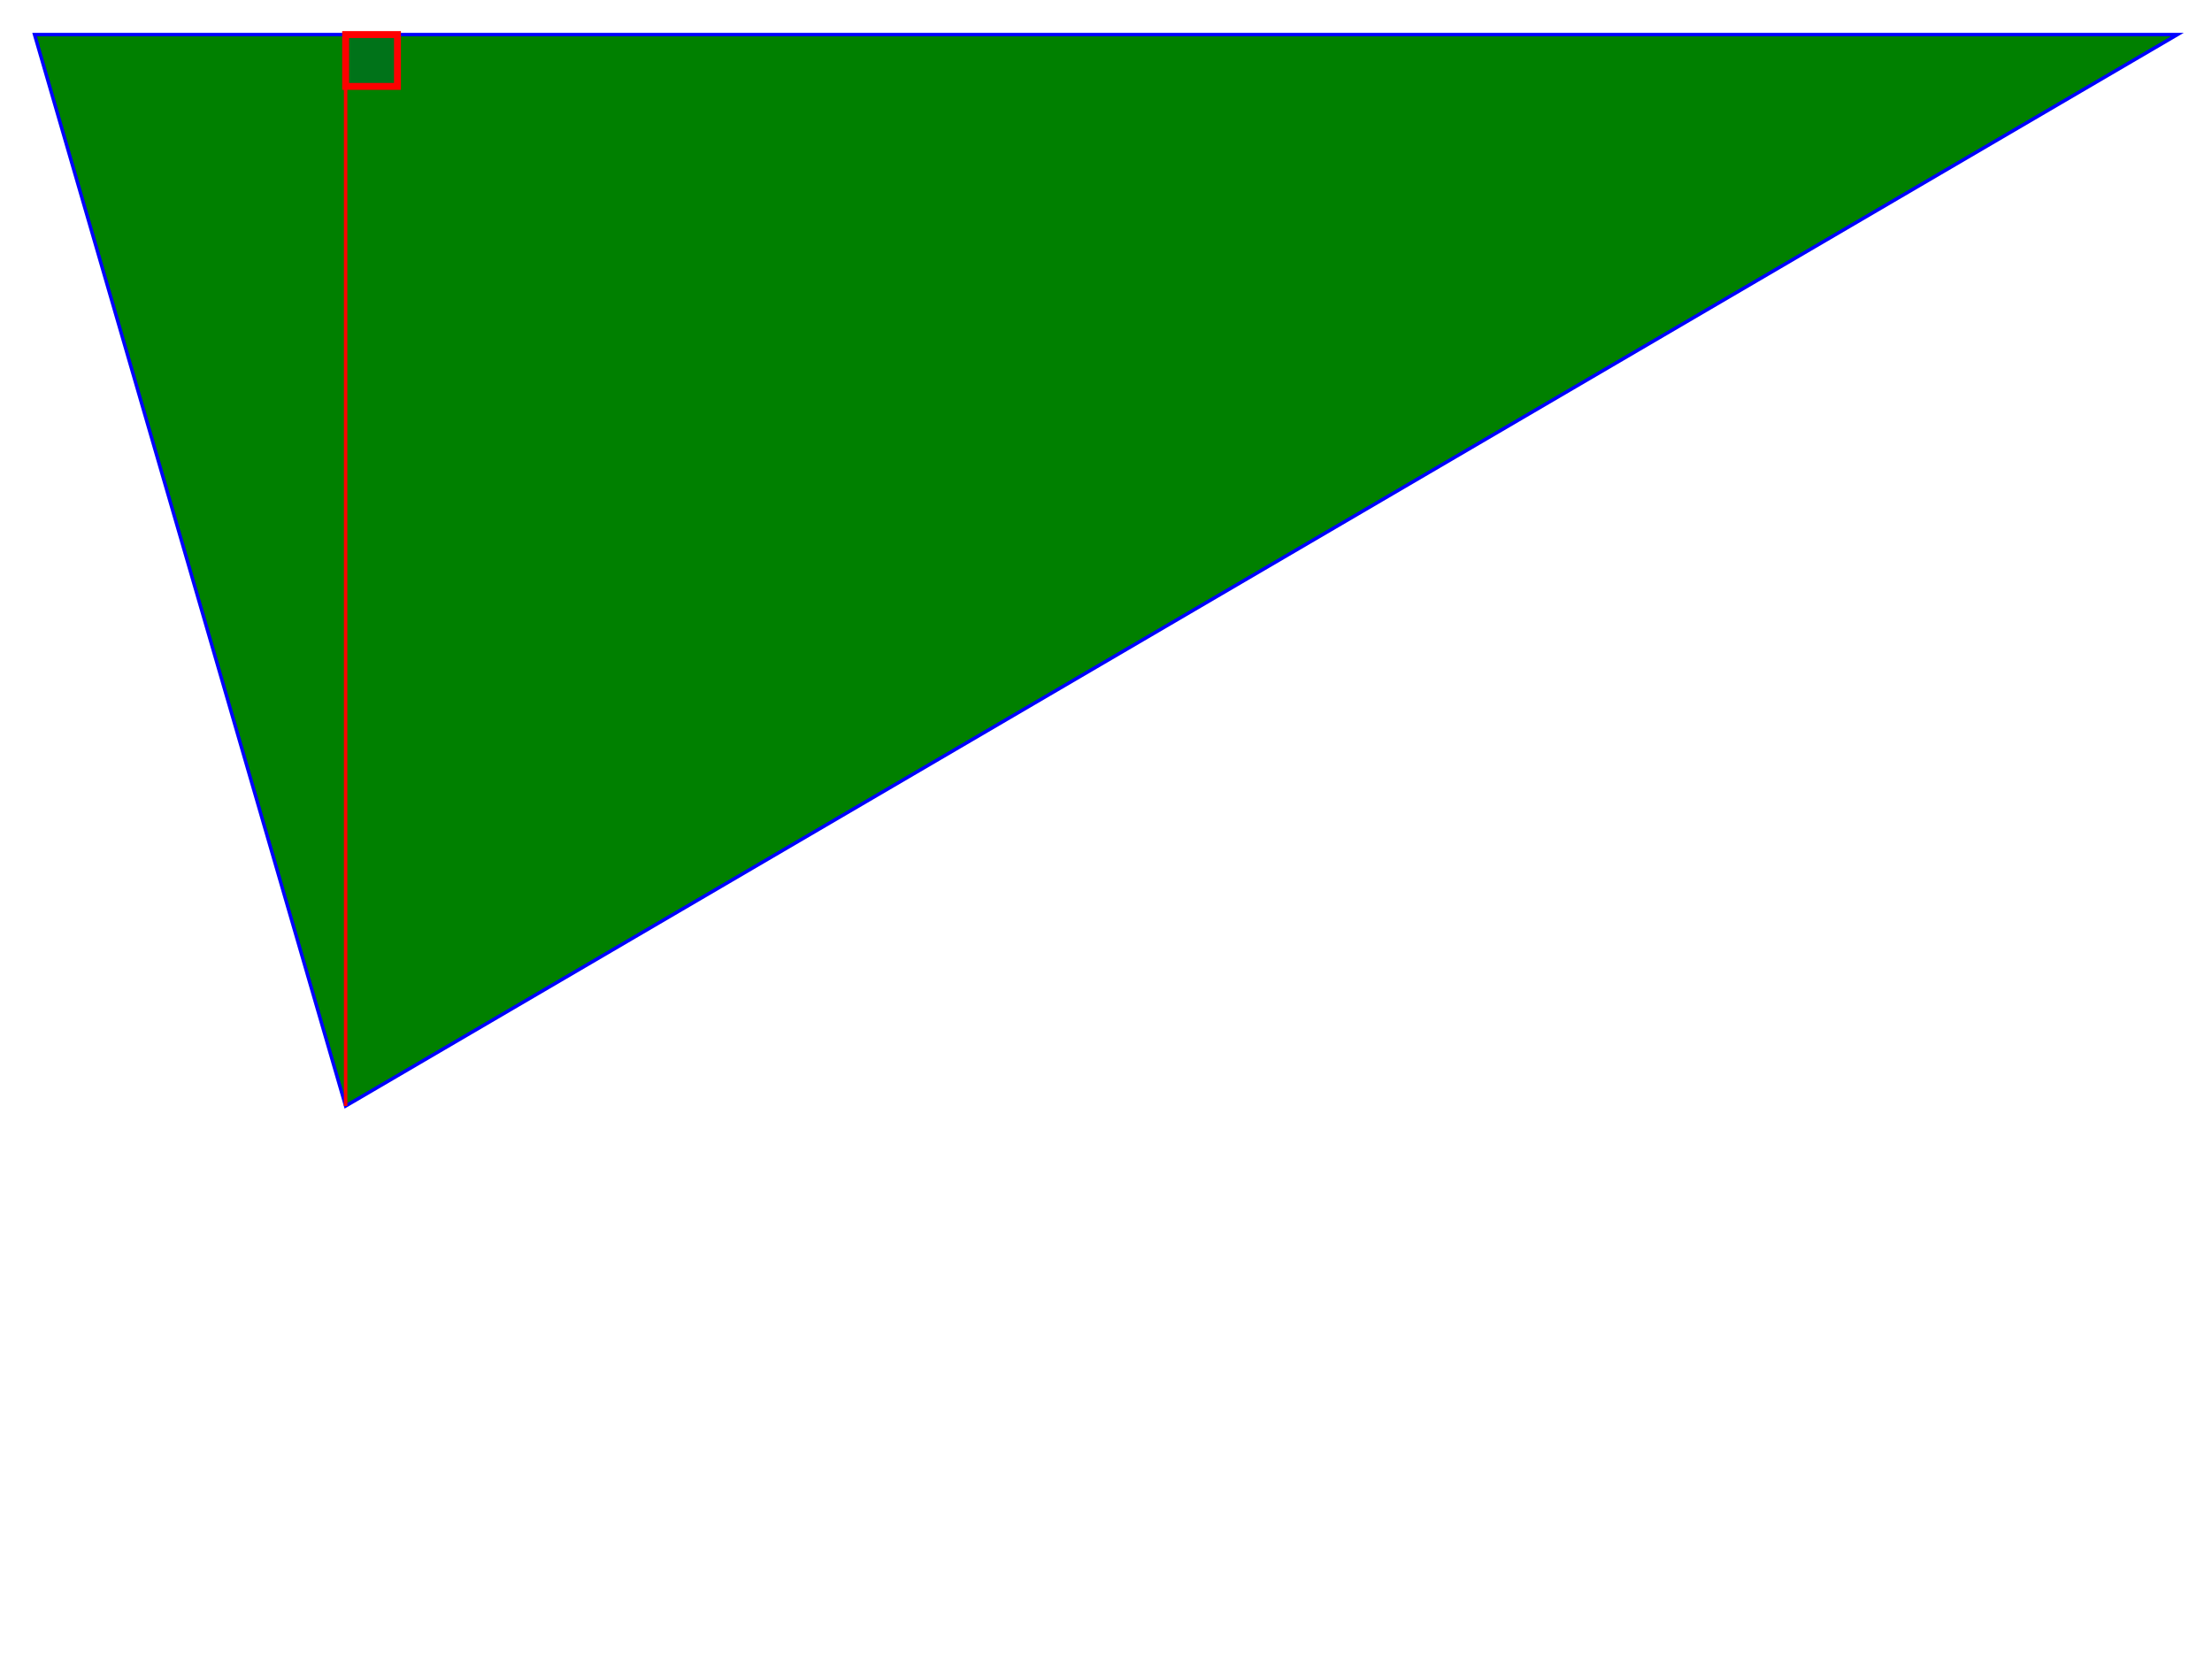
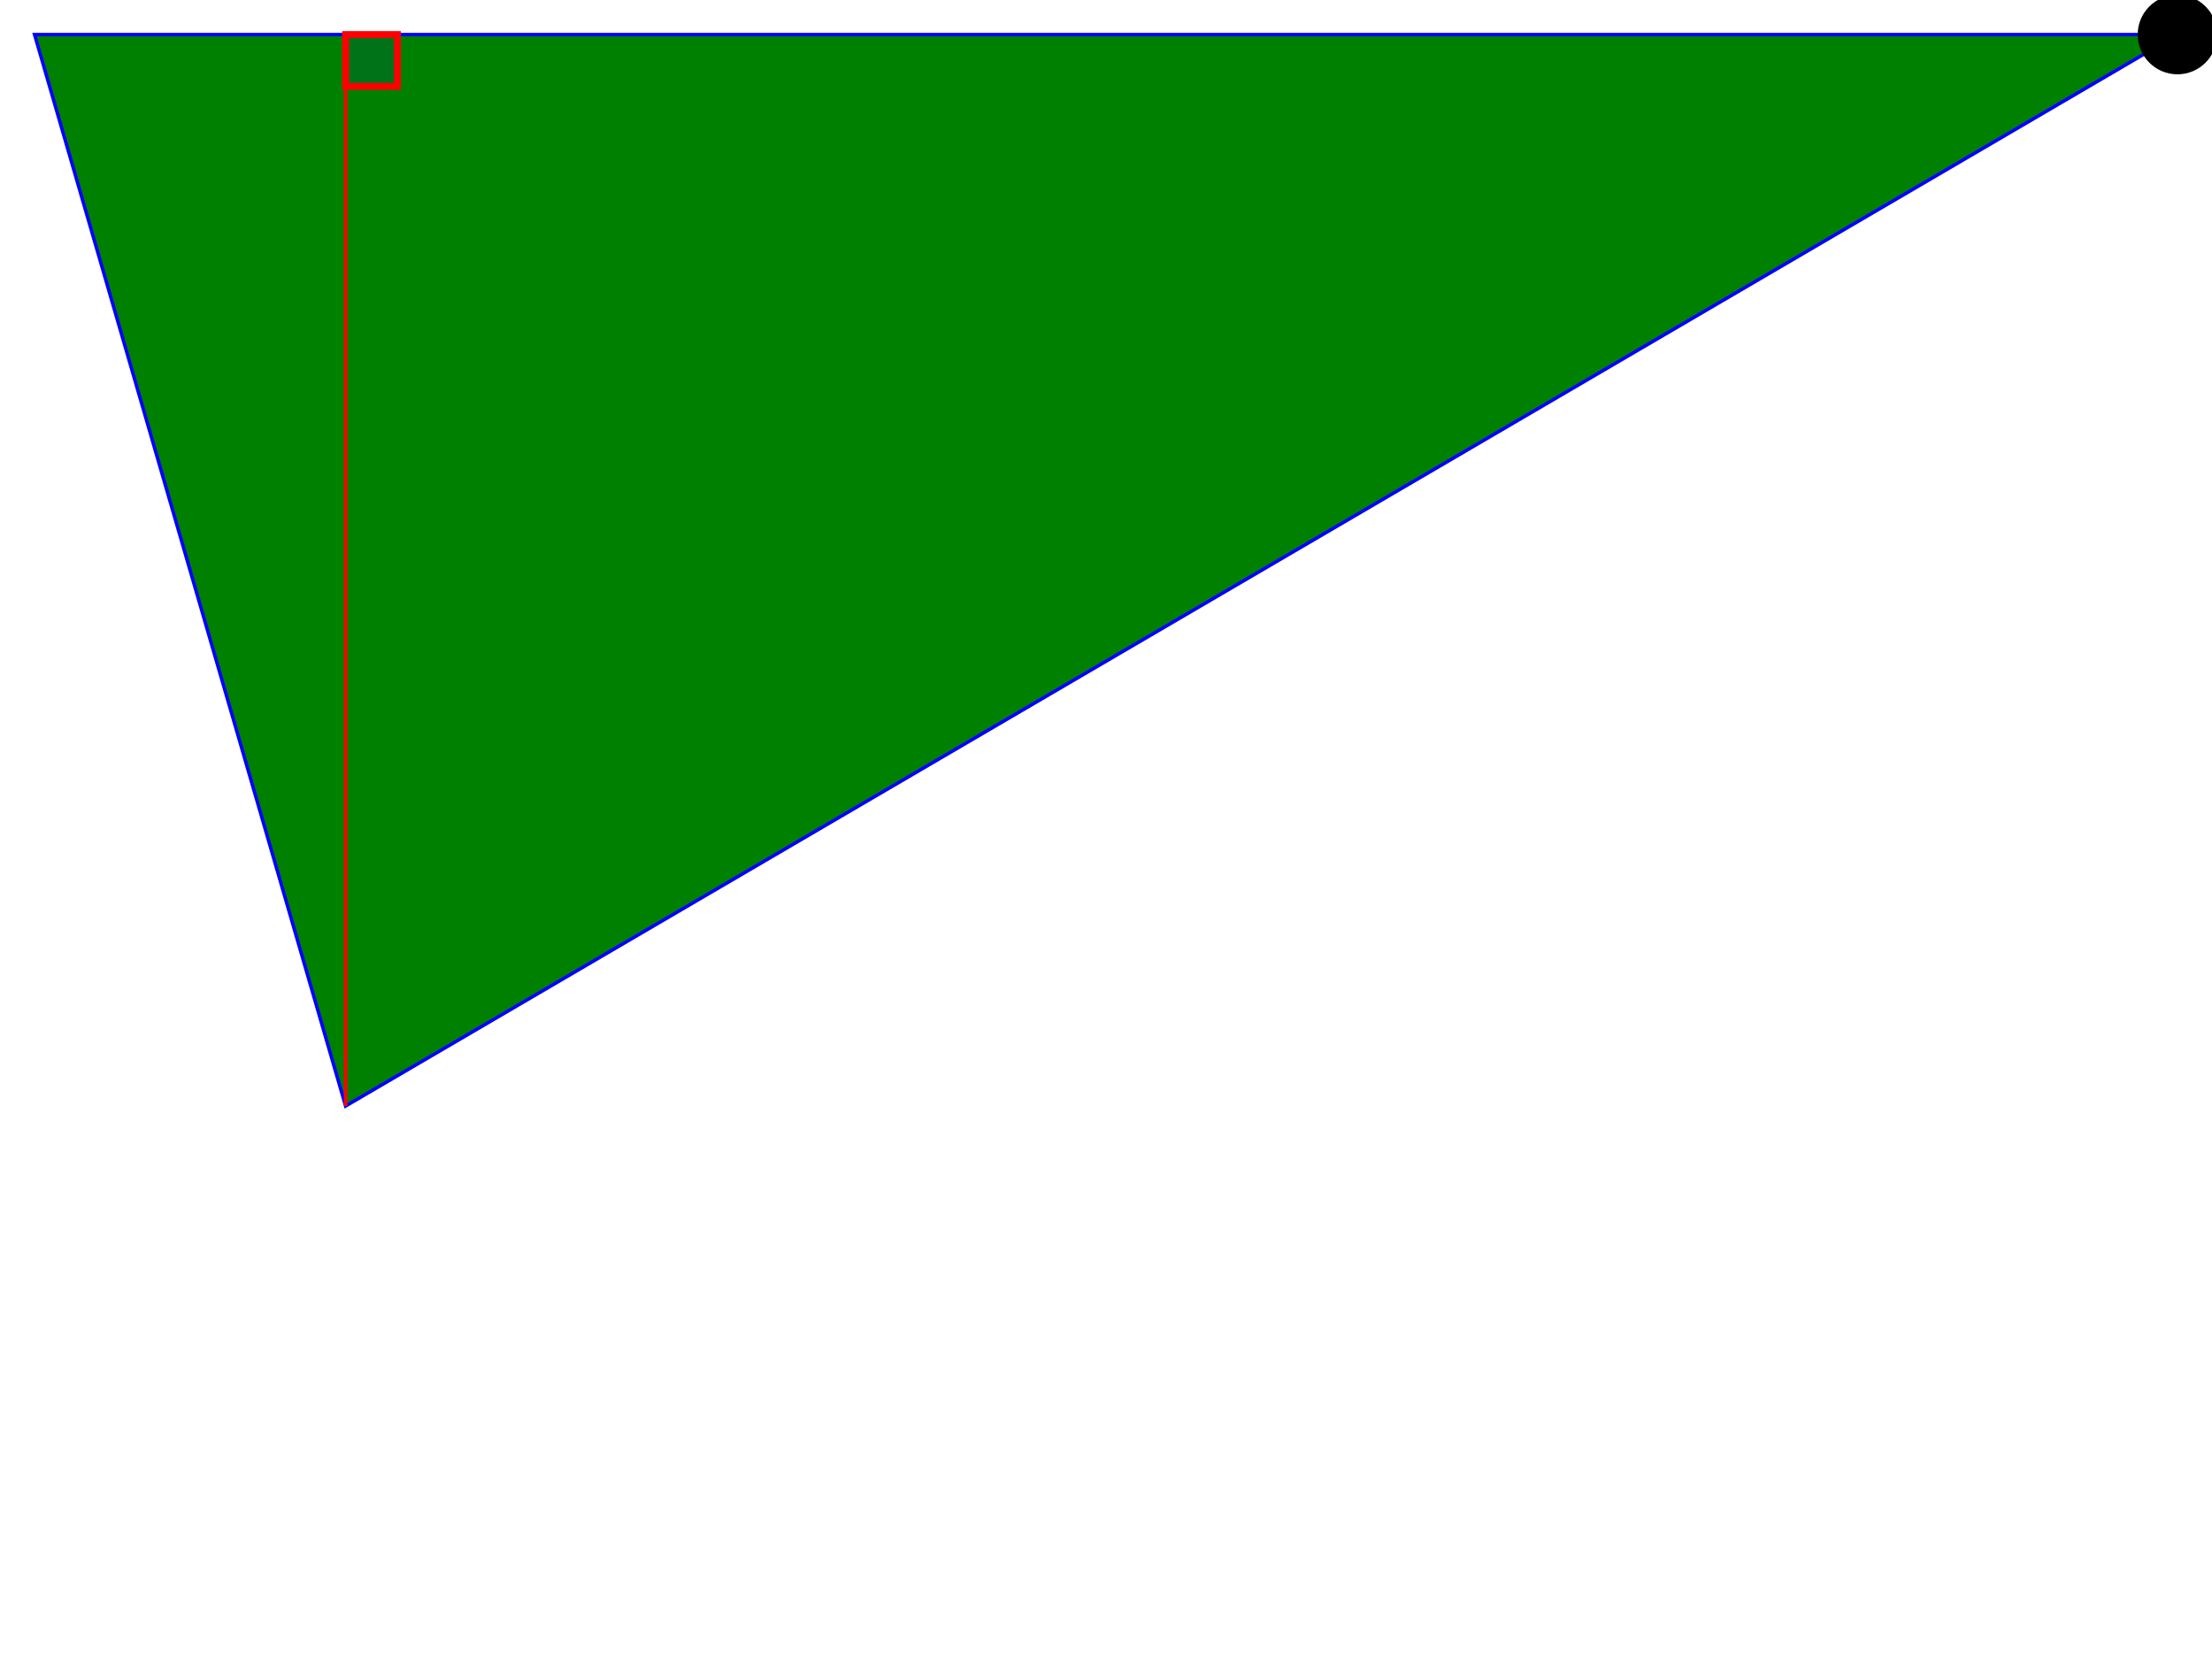
<svg xmlns="http://www.w3.org/2000/svg" width="640" height="480">
  <polygon points="10,10 630,10 100,320" style="fill:green;stroke:blue;stroke-width:1" />
  <line x1="100" y1="10" x2="100" y2="320" style="stroke:red;stroke-width:1" />
  <rect x="100" y="10" width="15" height="15" style="fill:blue;stroke:red;stroke-width:2;fill-opacity:0.1" />
+   <circle cx="630" cy="10" r="10" style="fill:black;stroke:black;stroke-width:3" />
</svg>
